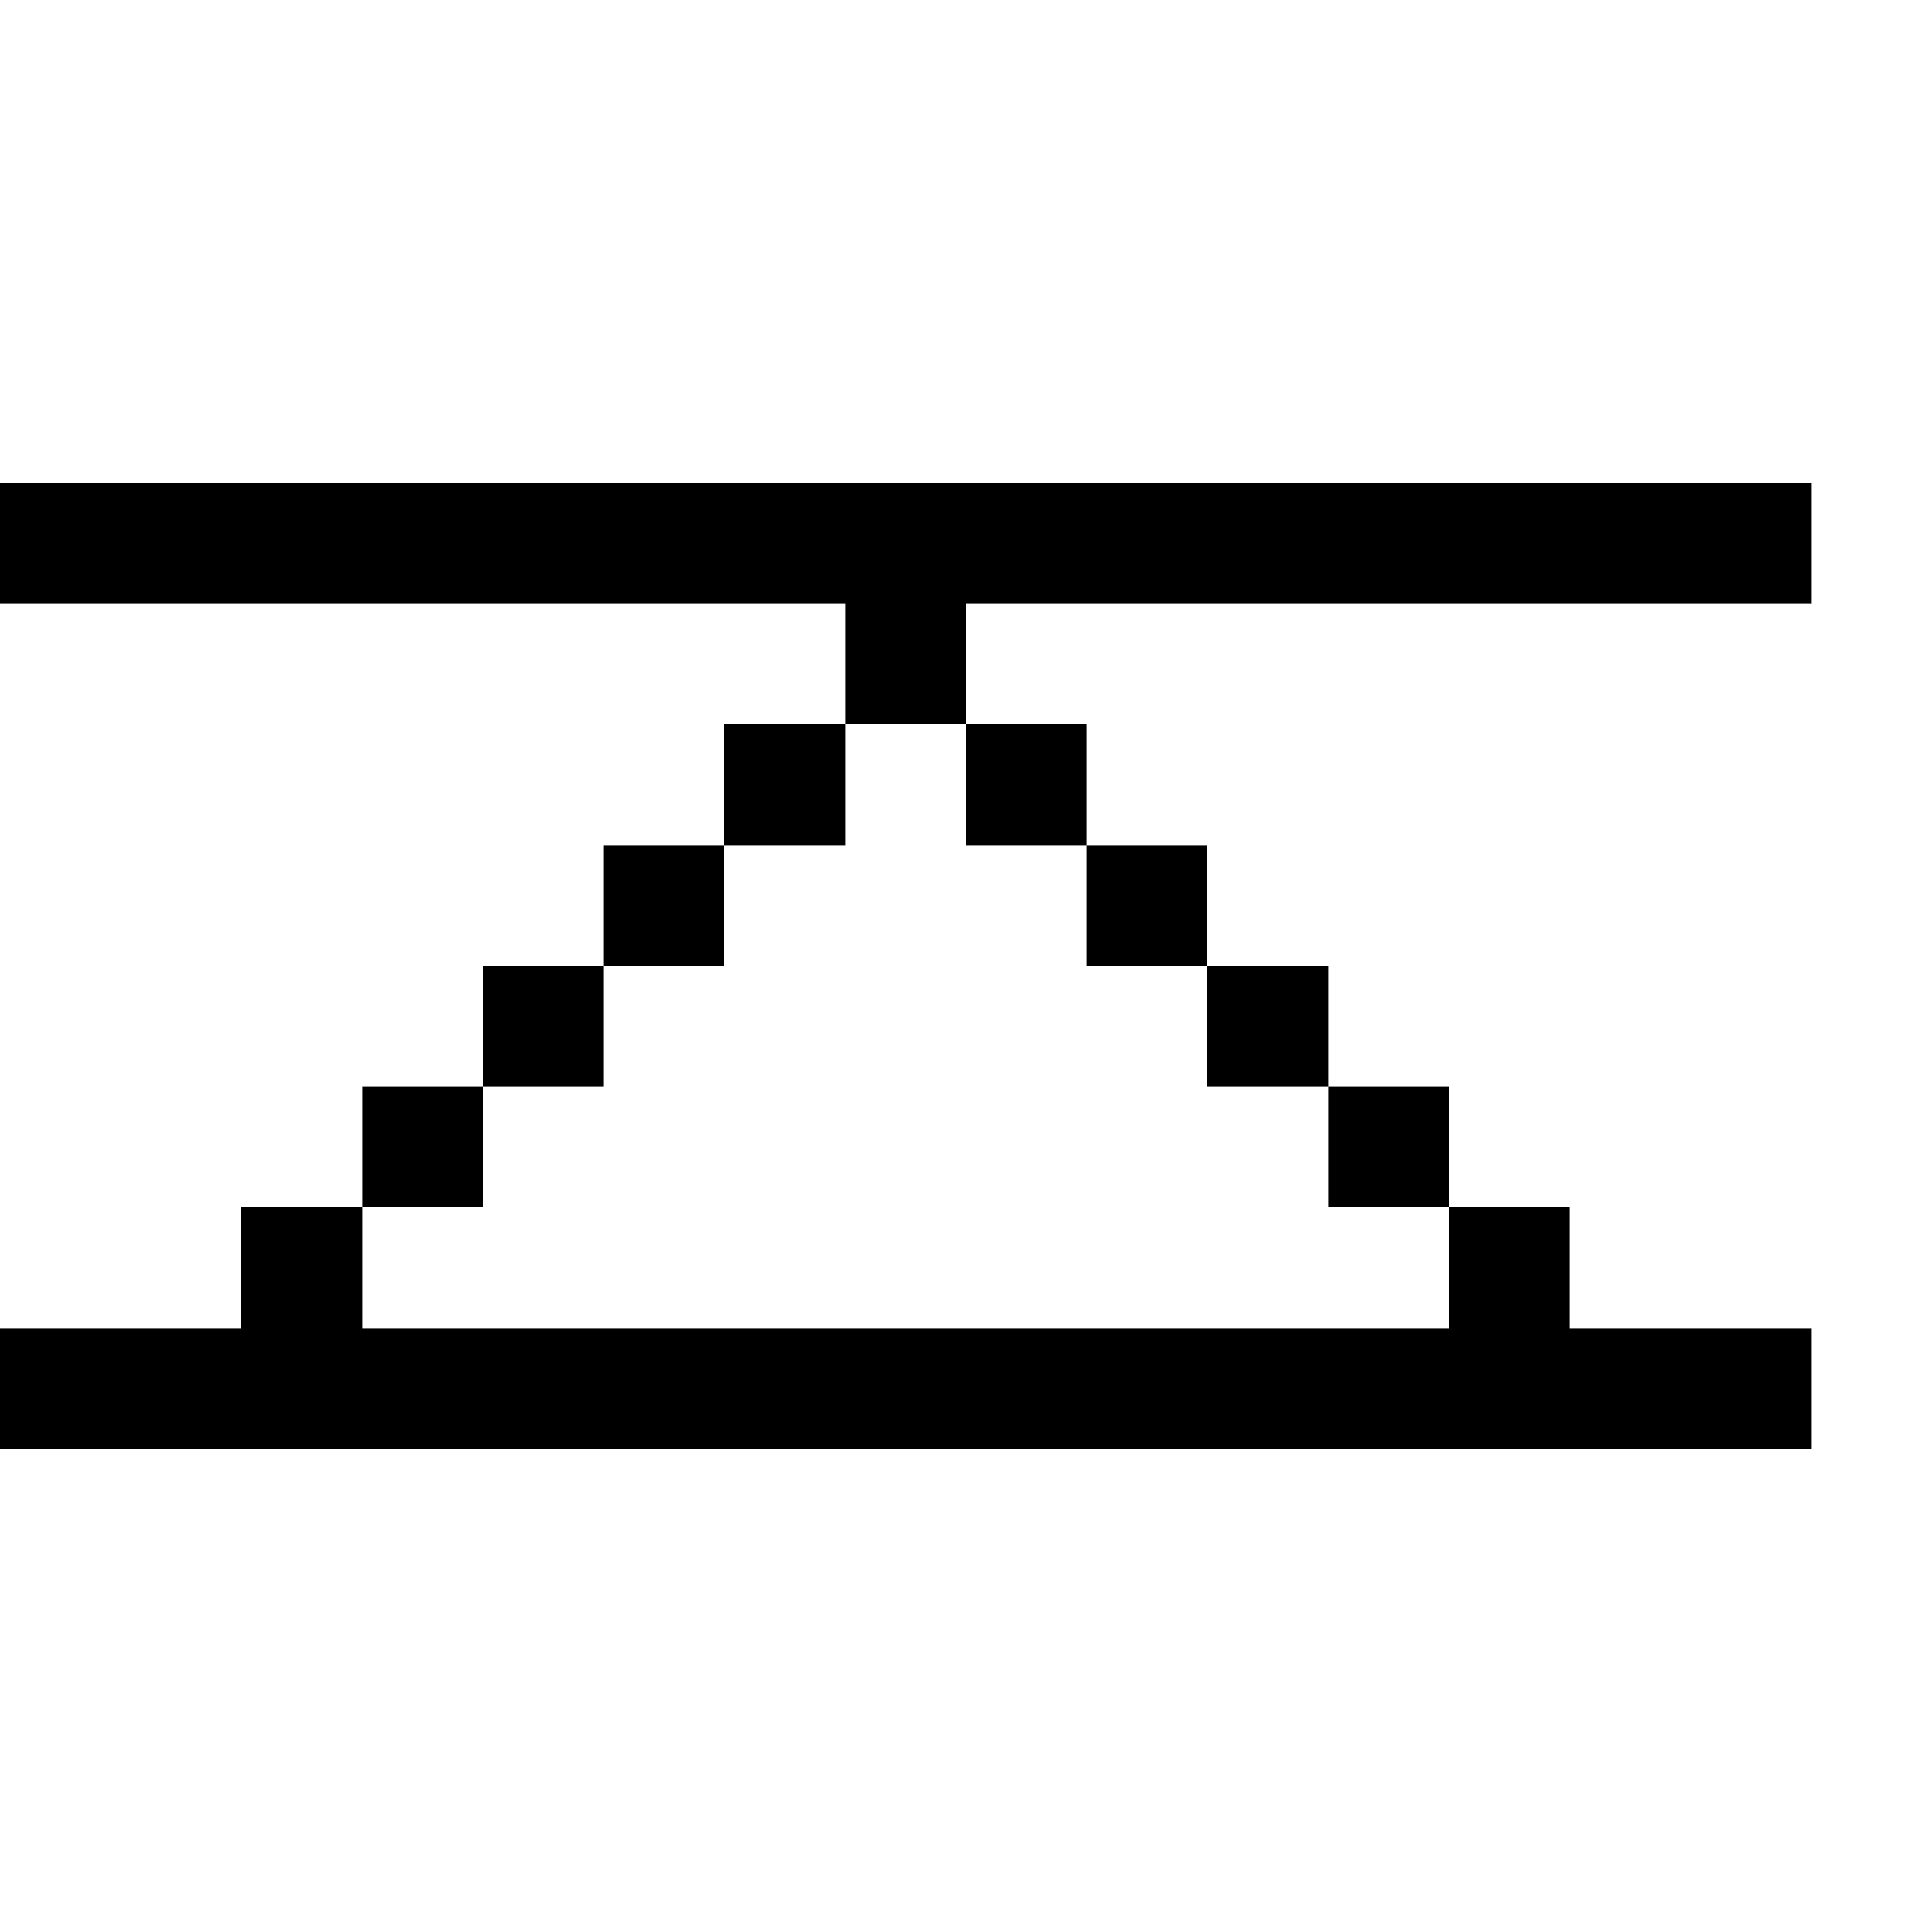
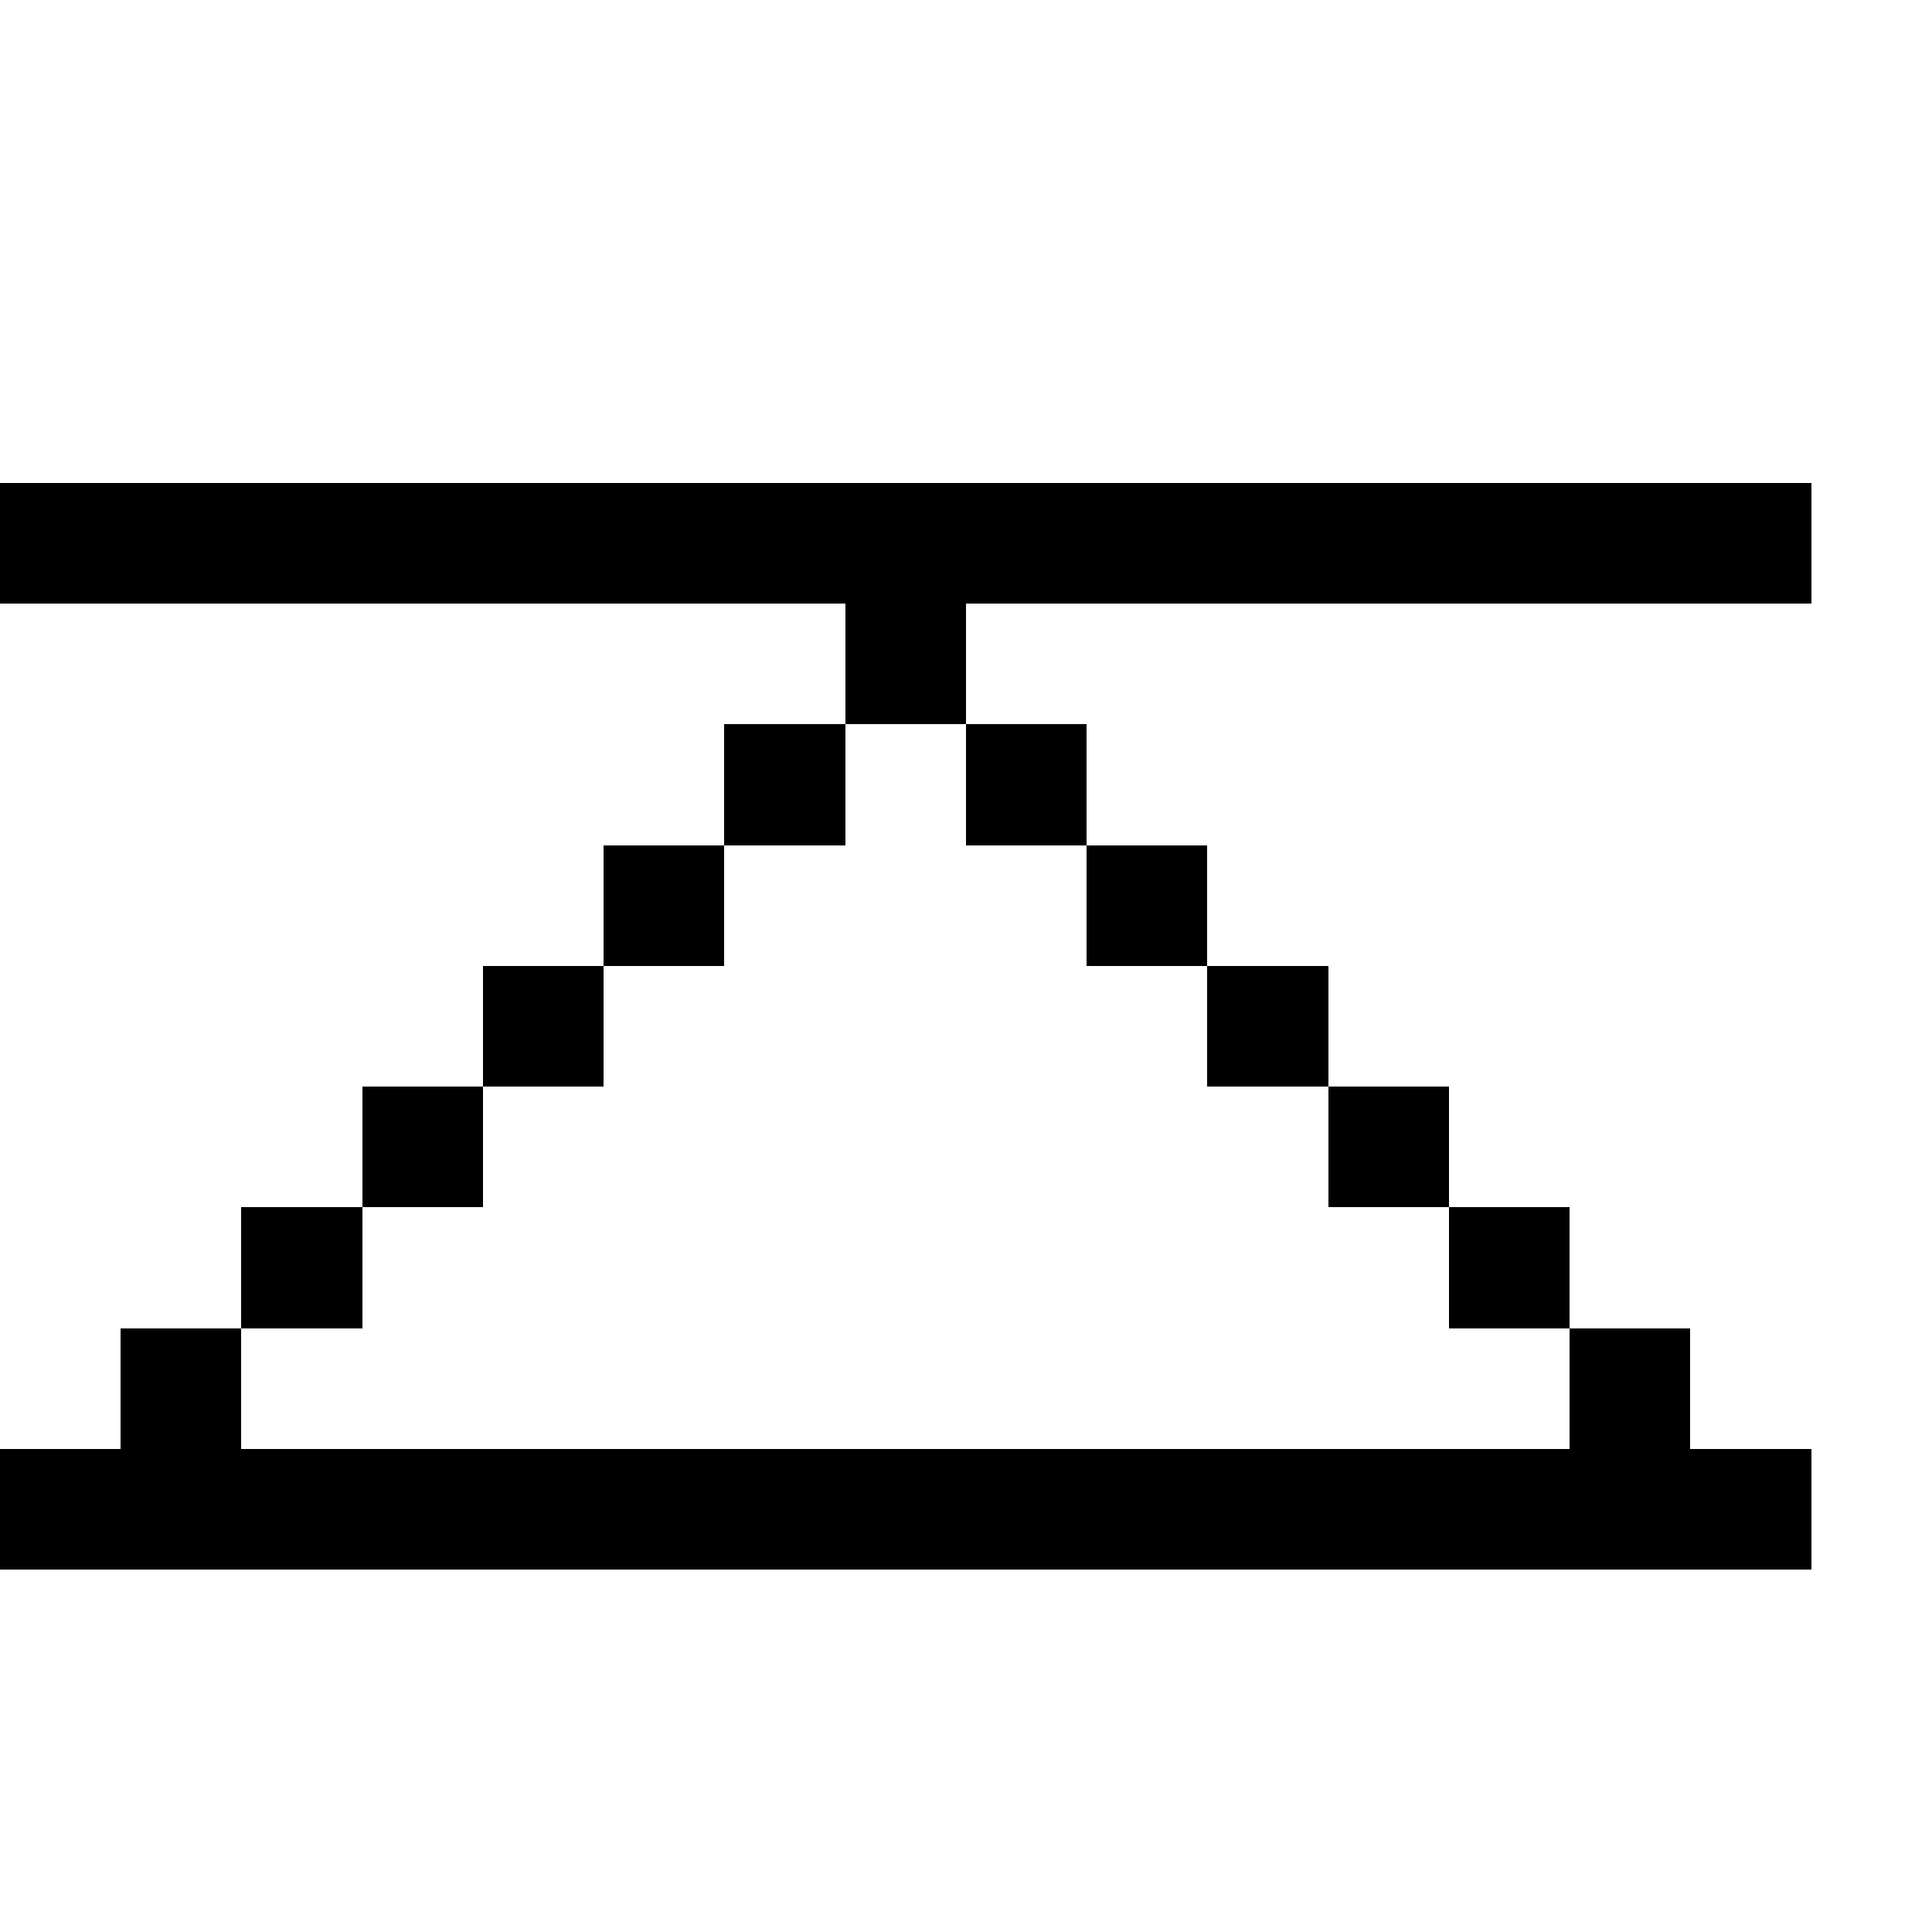
<svg xmlns="http://www.w3.org/2000/svg" viewBox="0 0 16 16" width="16" height="16" shape-rendering="crispEdges" role="img" aria-label="think">
  <rect x="0" y="4" width="15" height="1" fill="currentColor" />
  <rect x="7" y="5" width="1" height="1" fill="currentColor" />
  <rect x="6" y="6" width="1" height="1" fill="currentColor" />
  <rect x="8" y="6" width="1" height="1" fill="currentColor" />
  <rect x="5" y="7" width="1" height="1" fill="currentColor" />
  <rect x="9" y="7" width="1" height="1" fill="currentColor" />
  <rect x="4" y="8" width="1" height="1" fill="currentColor" />
  <rect x="10" y="8" width="1" height="1" fill="currentColor" />
  <rect x="3" y="9" width="1" height="1" fill="currentColor" />
  <rect x="11" y="9" width="1" height="1" fill="currentColor" />
  <rect x="2" y="10" width="1" height="1" fill="currentColor" />
  <rect x="12" y="10" width="1" height="1" fill="currentColor" />
-   <rect x="0" y="11" width="15" height="1" fill="currentColor" />
+   <rect x="1" y="11" width="1" height="1" fill="currentColor" />
+   <rect x="13" y="11" width="1" height="1" fill="currentColor" />
+   <rect x="0" y="12" width="15" height="1" fill="currentColor" />
</svg>
